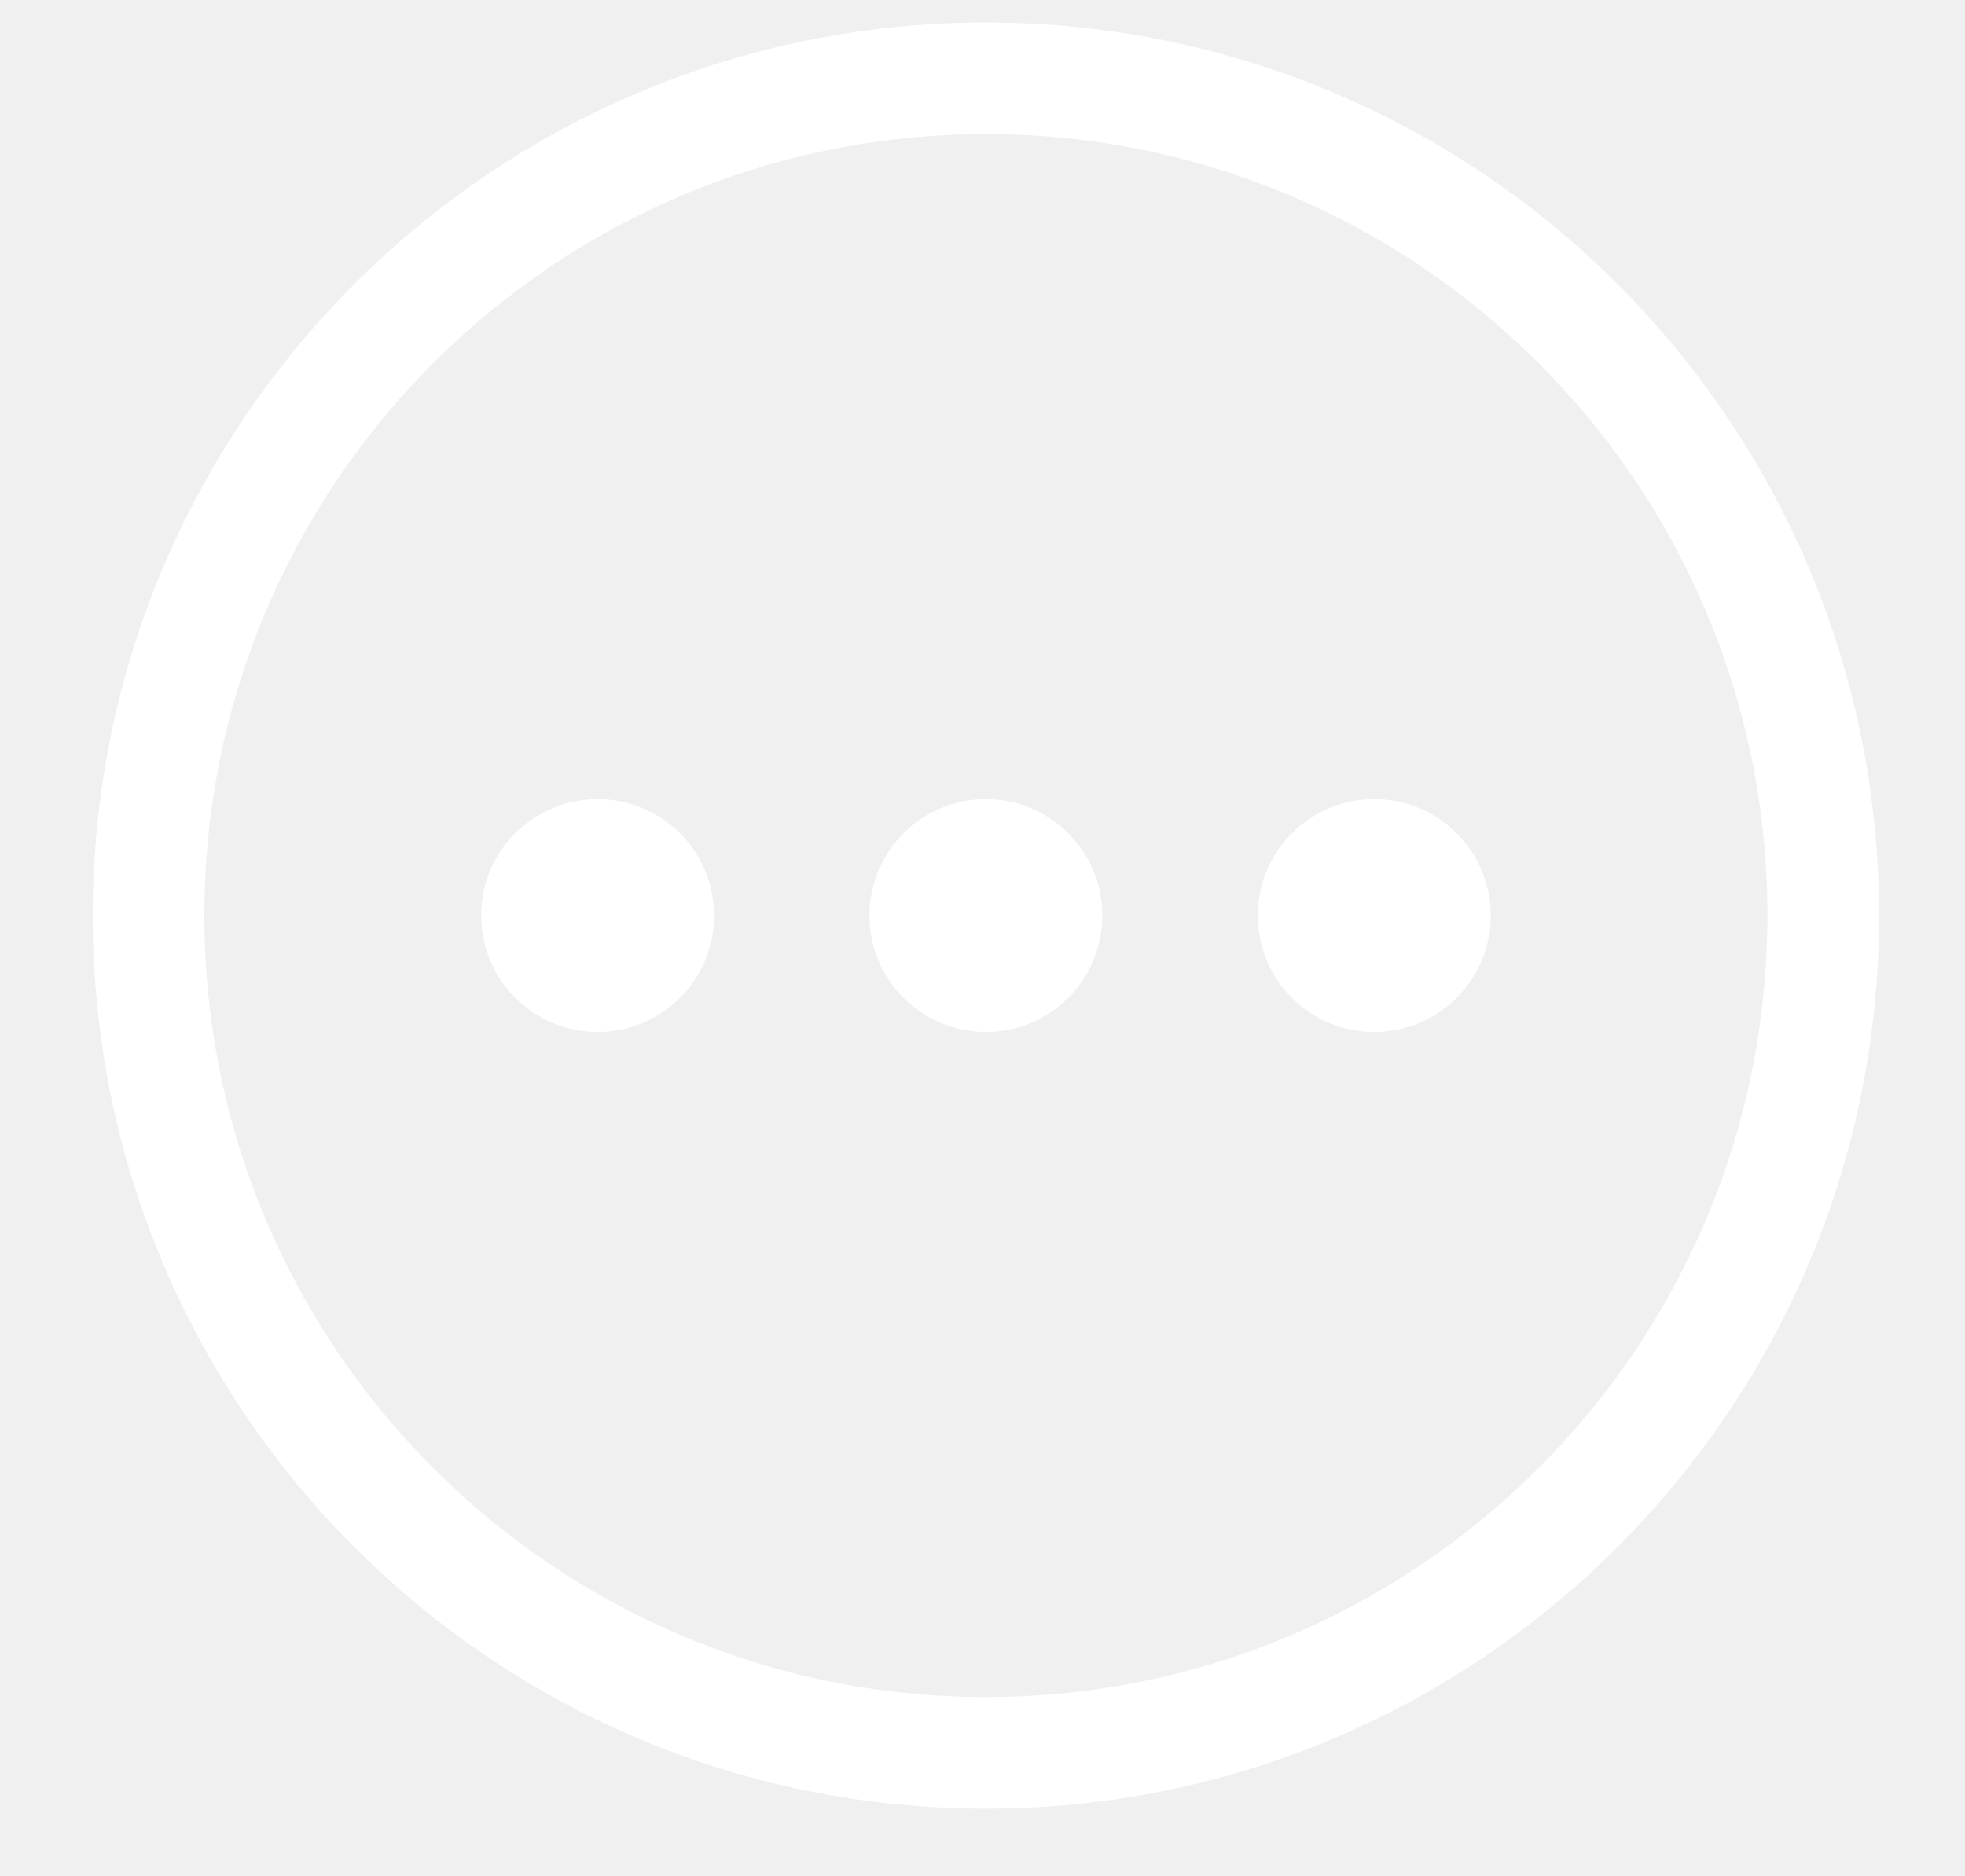
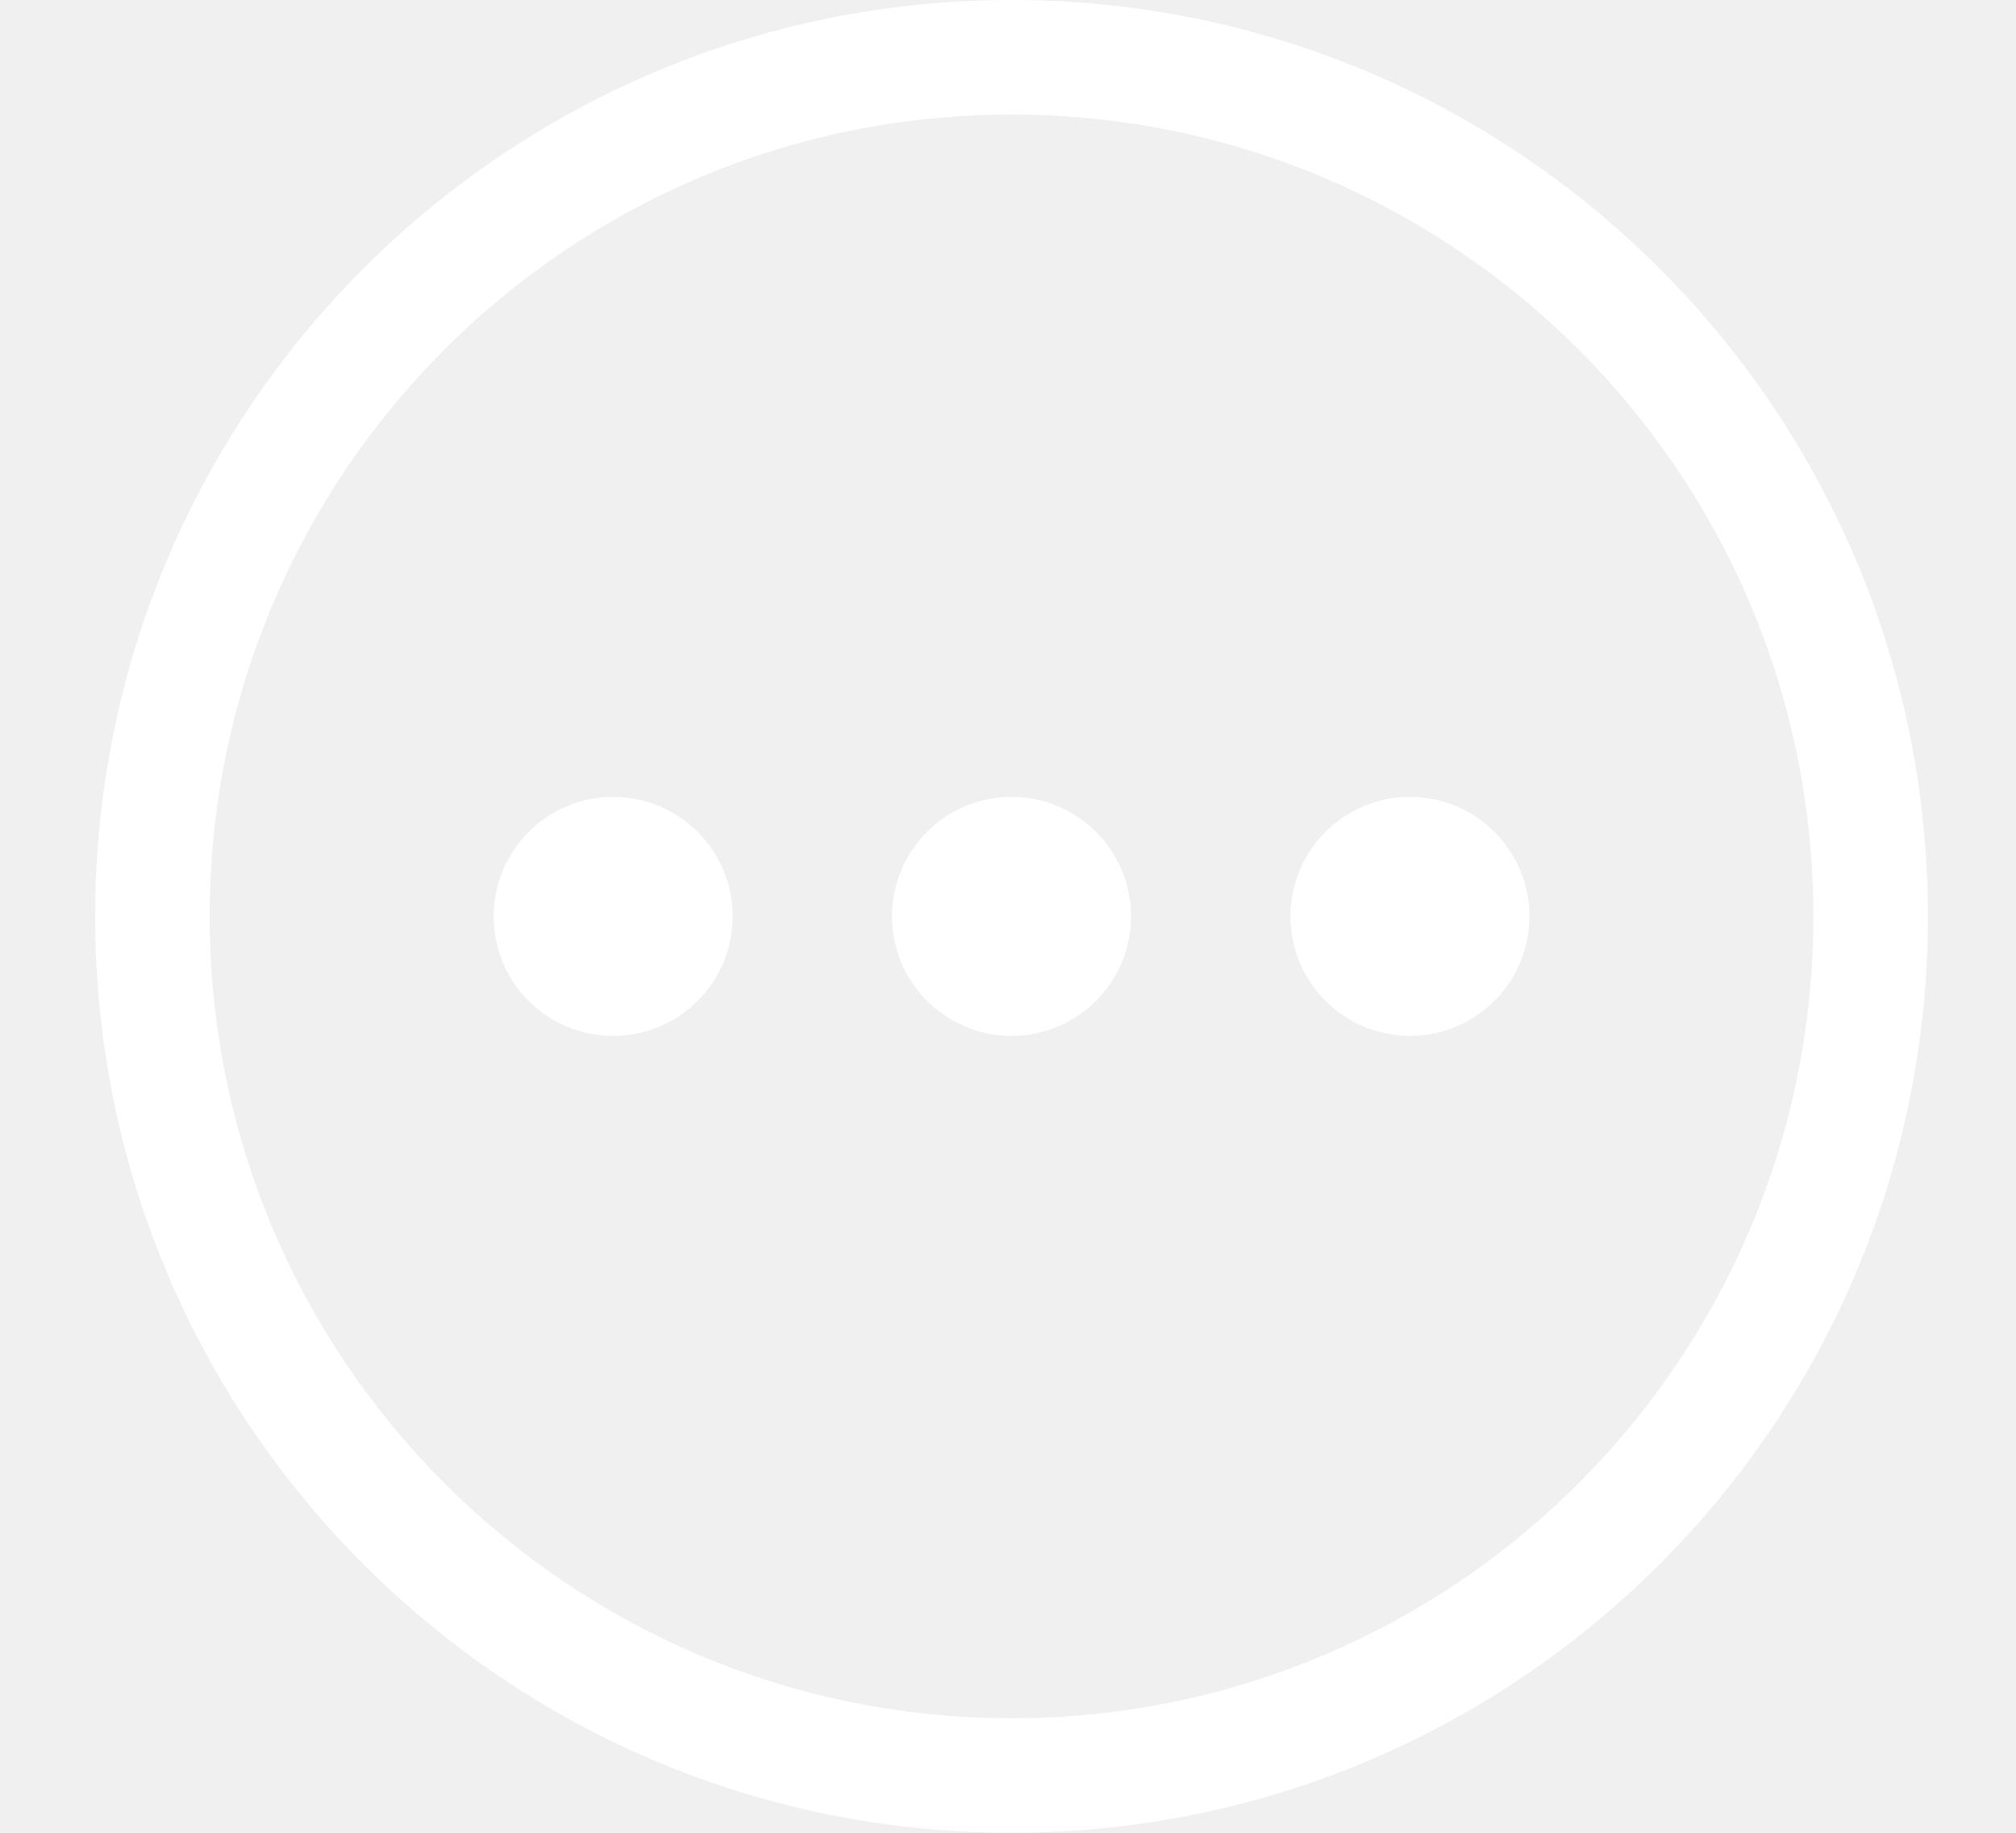
- <svg xmlns="http://www.w3.org/2000/svg" width="22px" height="21px" viewBox="0 0 22 21" version="1.1">
+ <svg xmlns="http://www.w3.org/2000/svg" width="22px" height="20px" viewBox="0 0 22 20" version="1.1">
  <g id="Page-1" stroke="none" stroke-width="1" fill="none" fill-rule="evenodd">
-     <g id="announcement-editing-desktop" transform="translate(-1113, -951)" fill="#FFFFFF" fill-rule="nonzero">
-       <g id="more" transform="translate(1114.296, 951.2516)">
+     <g id="workers-desktop" transform="translate(-955, -946)" fill="#FFFFFF" fill-rule="nonzero">
+       <g id="more" transform="translate(956.2963, 946)">
        <path d="M9.742,-9.88581198e-14 C4.219,-9.88581198e-14 -0.258,4.477 -0.258,10 C-0.258,15.523 4.219,20 9.742,20 C15.265,20 19.742,15.523 19.742,10 C19.742,4.477 15.265,-9.88581198e-14 9.742,-9.88581198e-14 Z M9.742,18.75 C4.91,18.75 0.992,14.832 0.992,10 C0.992,5.168 4.91,1.25 9.742,1.25 C14.575,1.25 18.492,5.168 18.492,10 C18.492,14.832 14.575,18.75 9.742,18.75 Z" id="Shape" />
        <circle id="Oval" cx="9.742" cy="10" r="1.304" />
        <circle id="Oval" cx="14.09" cy="10" r="1.304" />
        <circle id="Oval" cx="5.395" cy="10" r="1.304" />
      </g>
    </g>
  </g>
</svg>
